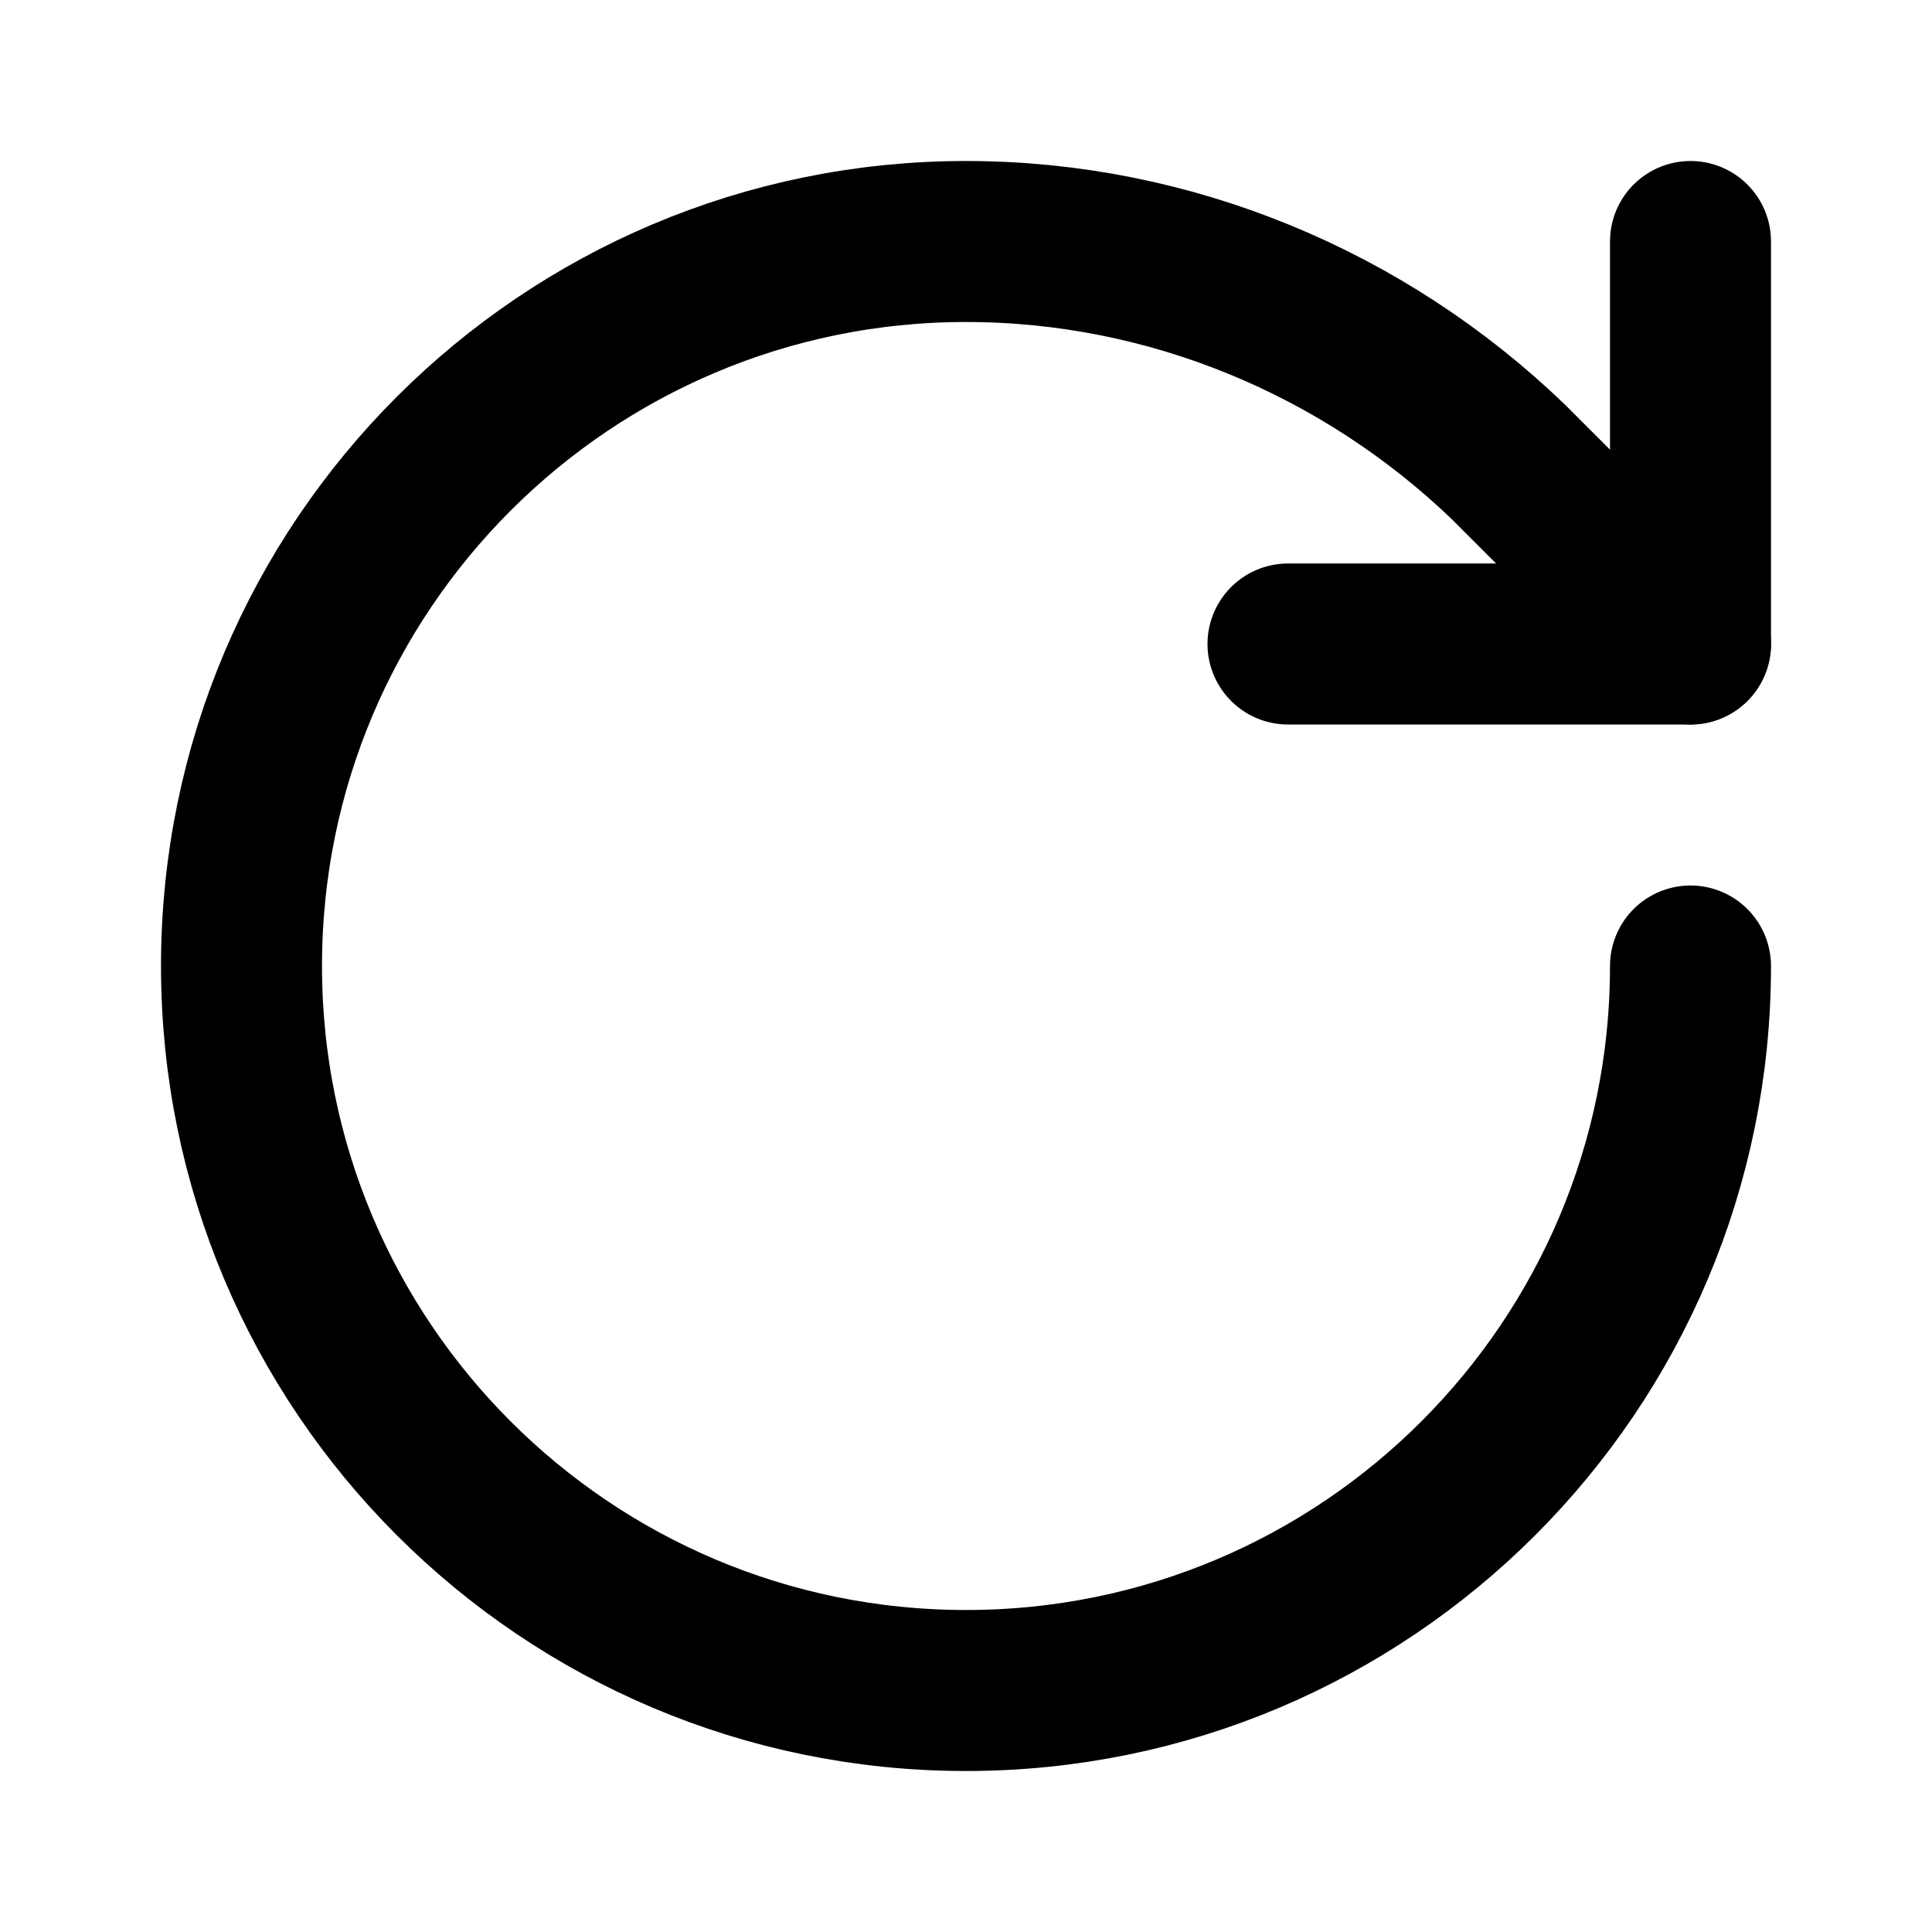
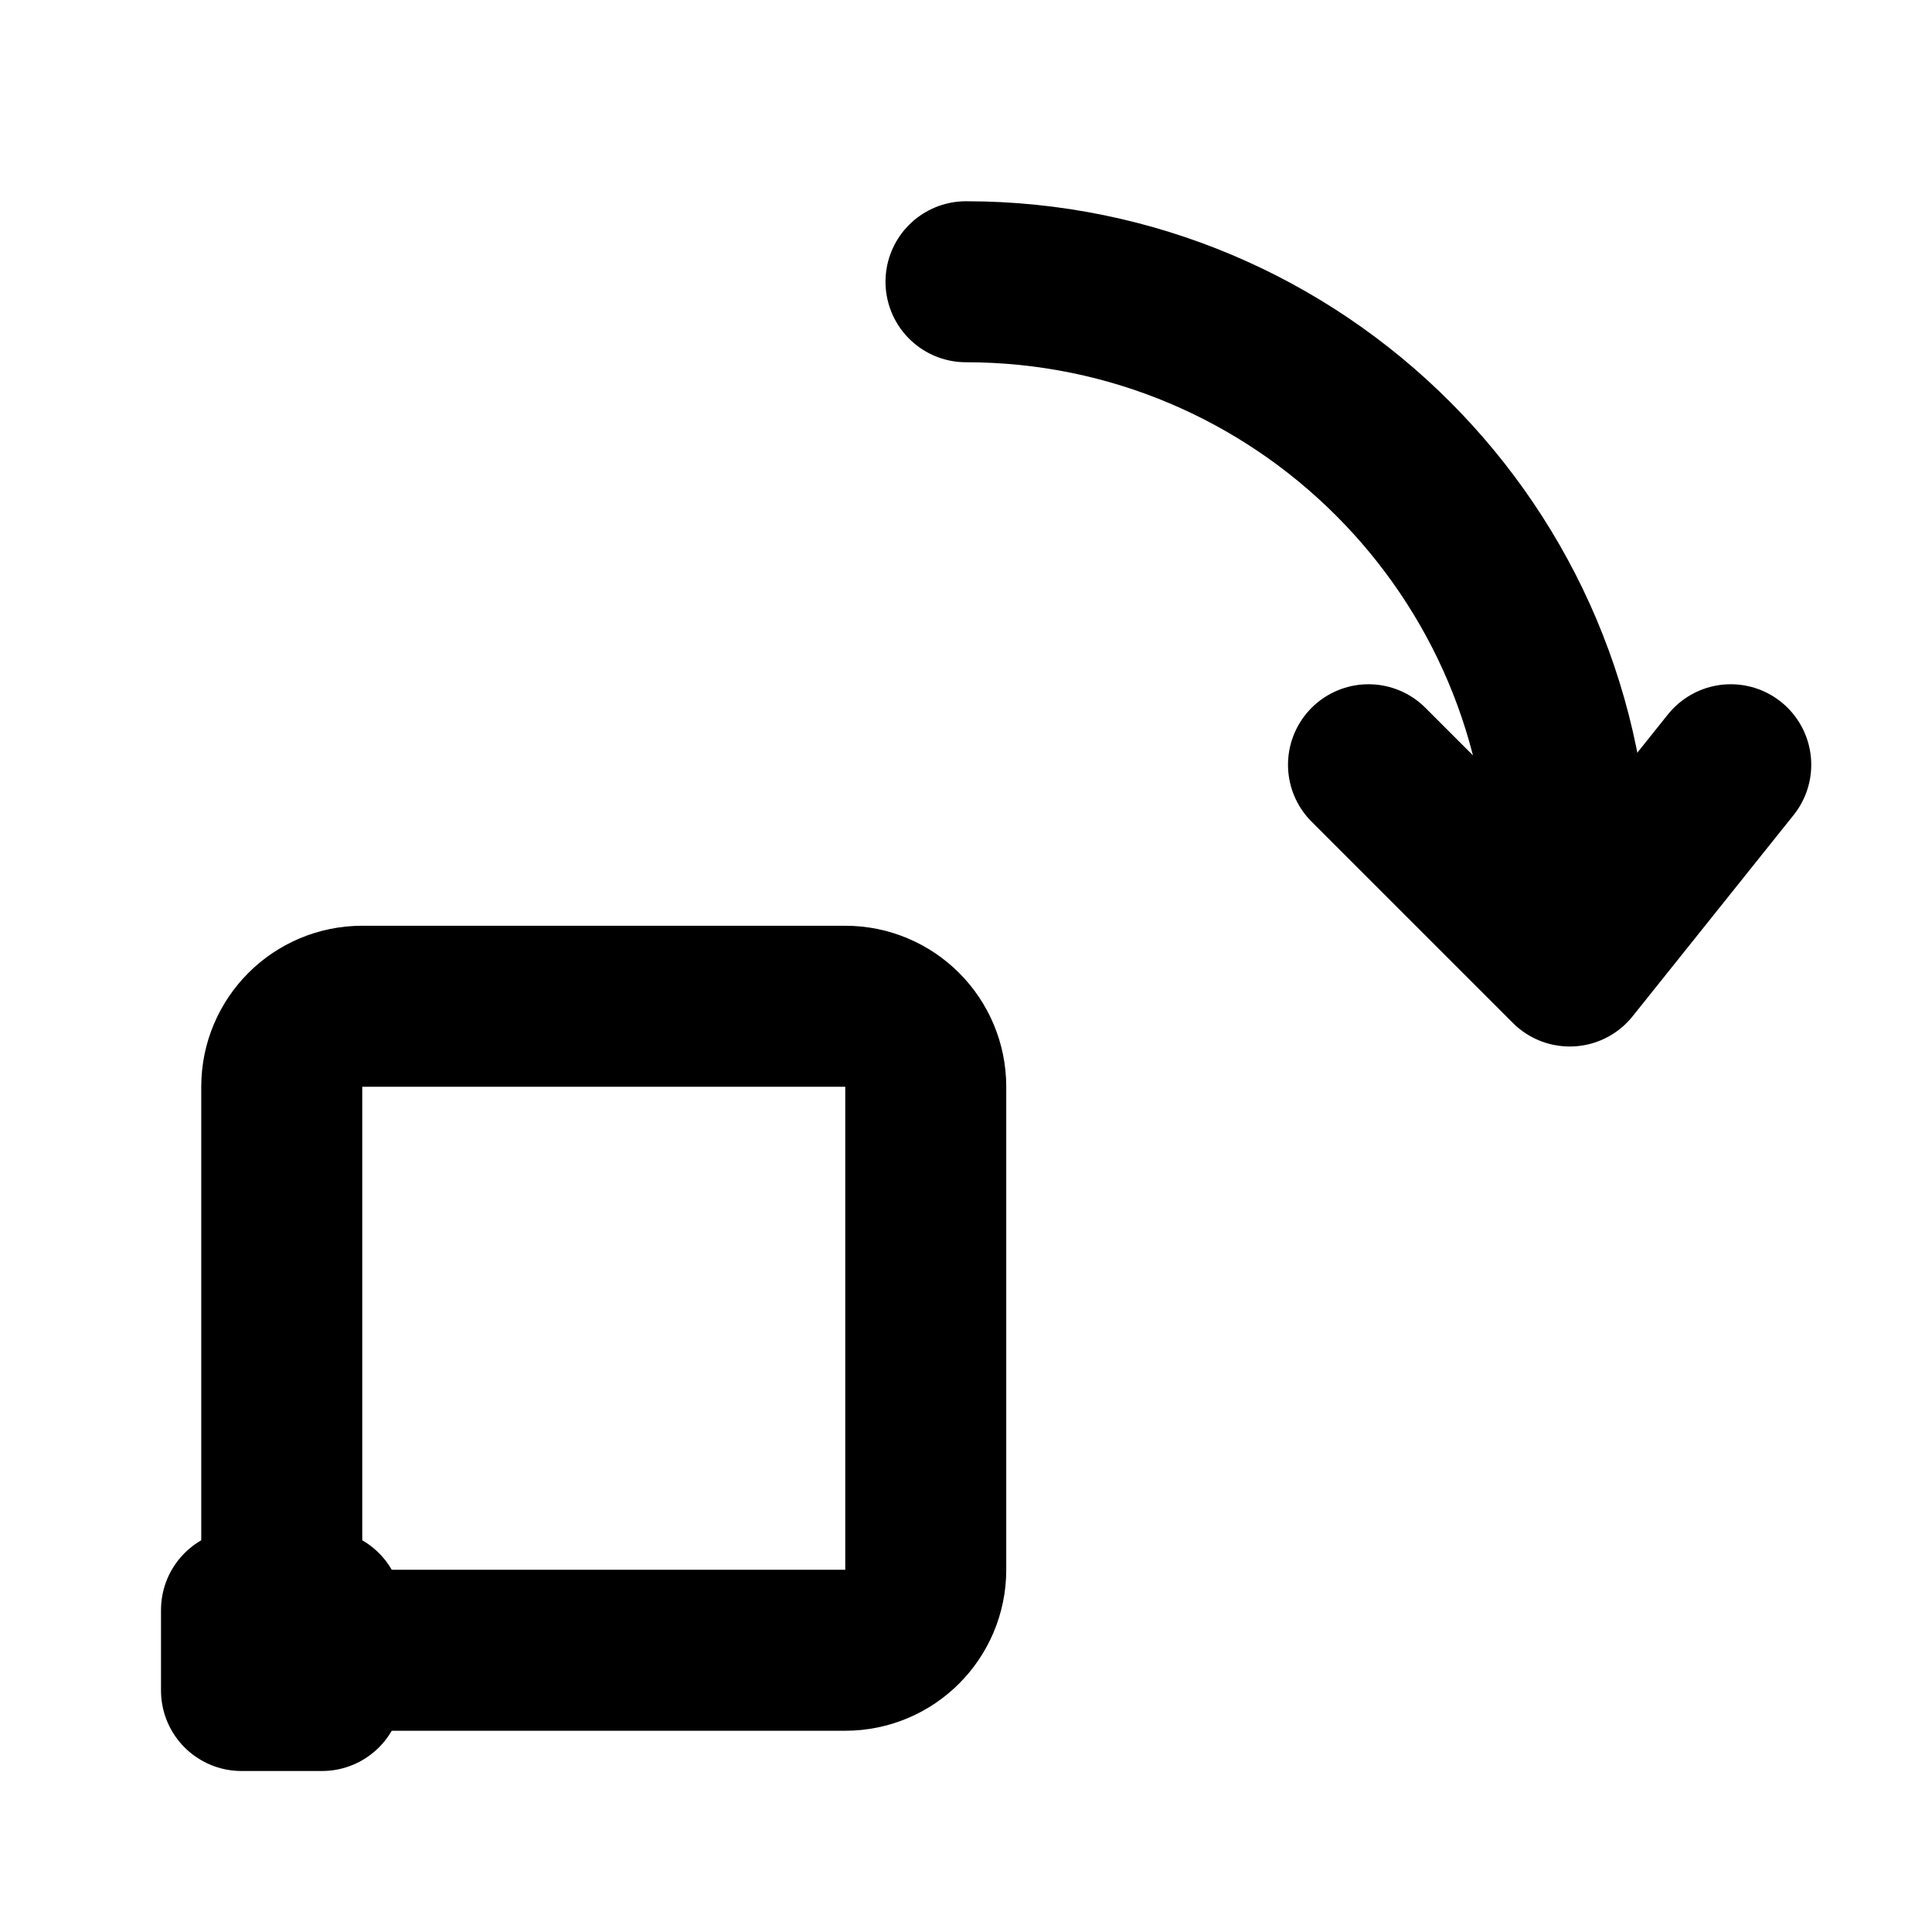
<svg xmlns="http://www.w3.org/2000/svg" viewBox="0 0 24 24" fill="none" stroke="currentColor" stroke-width="2" stroke-linecap="round" stroke-linejoin="round">
-   <path d="M21 12a9 9 0 1 1-9-9c2.52 0 4.93 1 6.74 2.74L21 8" />
-   <path d="M21 3v5h-5" />
+   <rect x="3.5" y="12.5" width="8" height="8" rx="1" />
+   <path d="M12 3.5A7.5 7.5 0 0 1 19.5 11" />
+   <path d="M17 9.5l2.5 2.5 2-2.5" />
+   <path d="M3 20h1v1h-1z" />
</svg>
